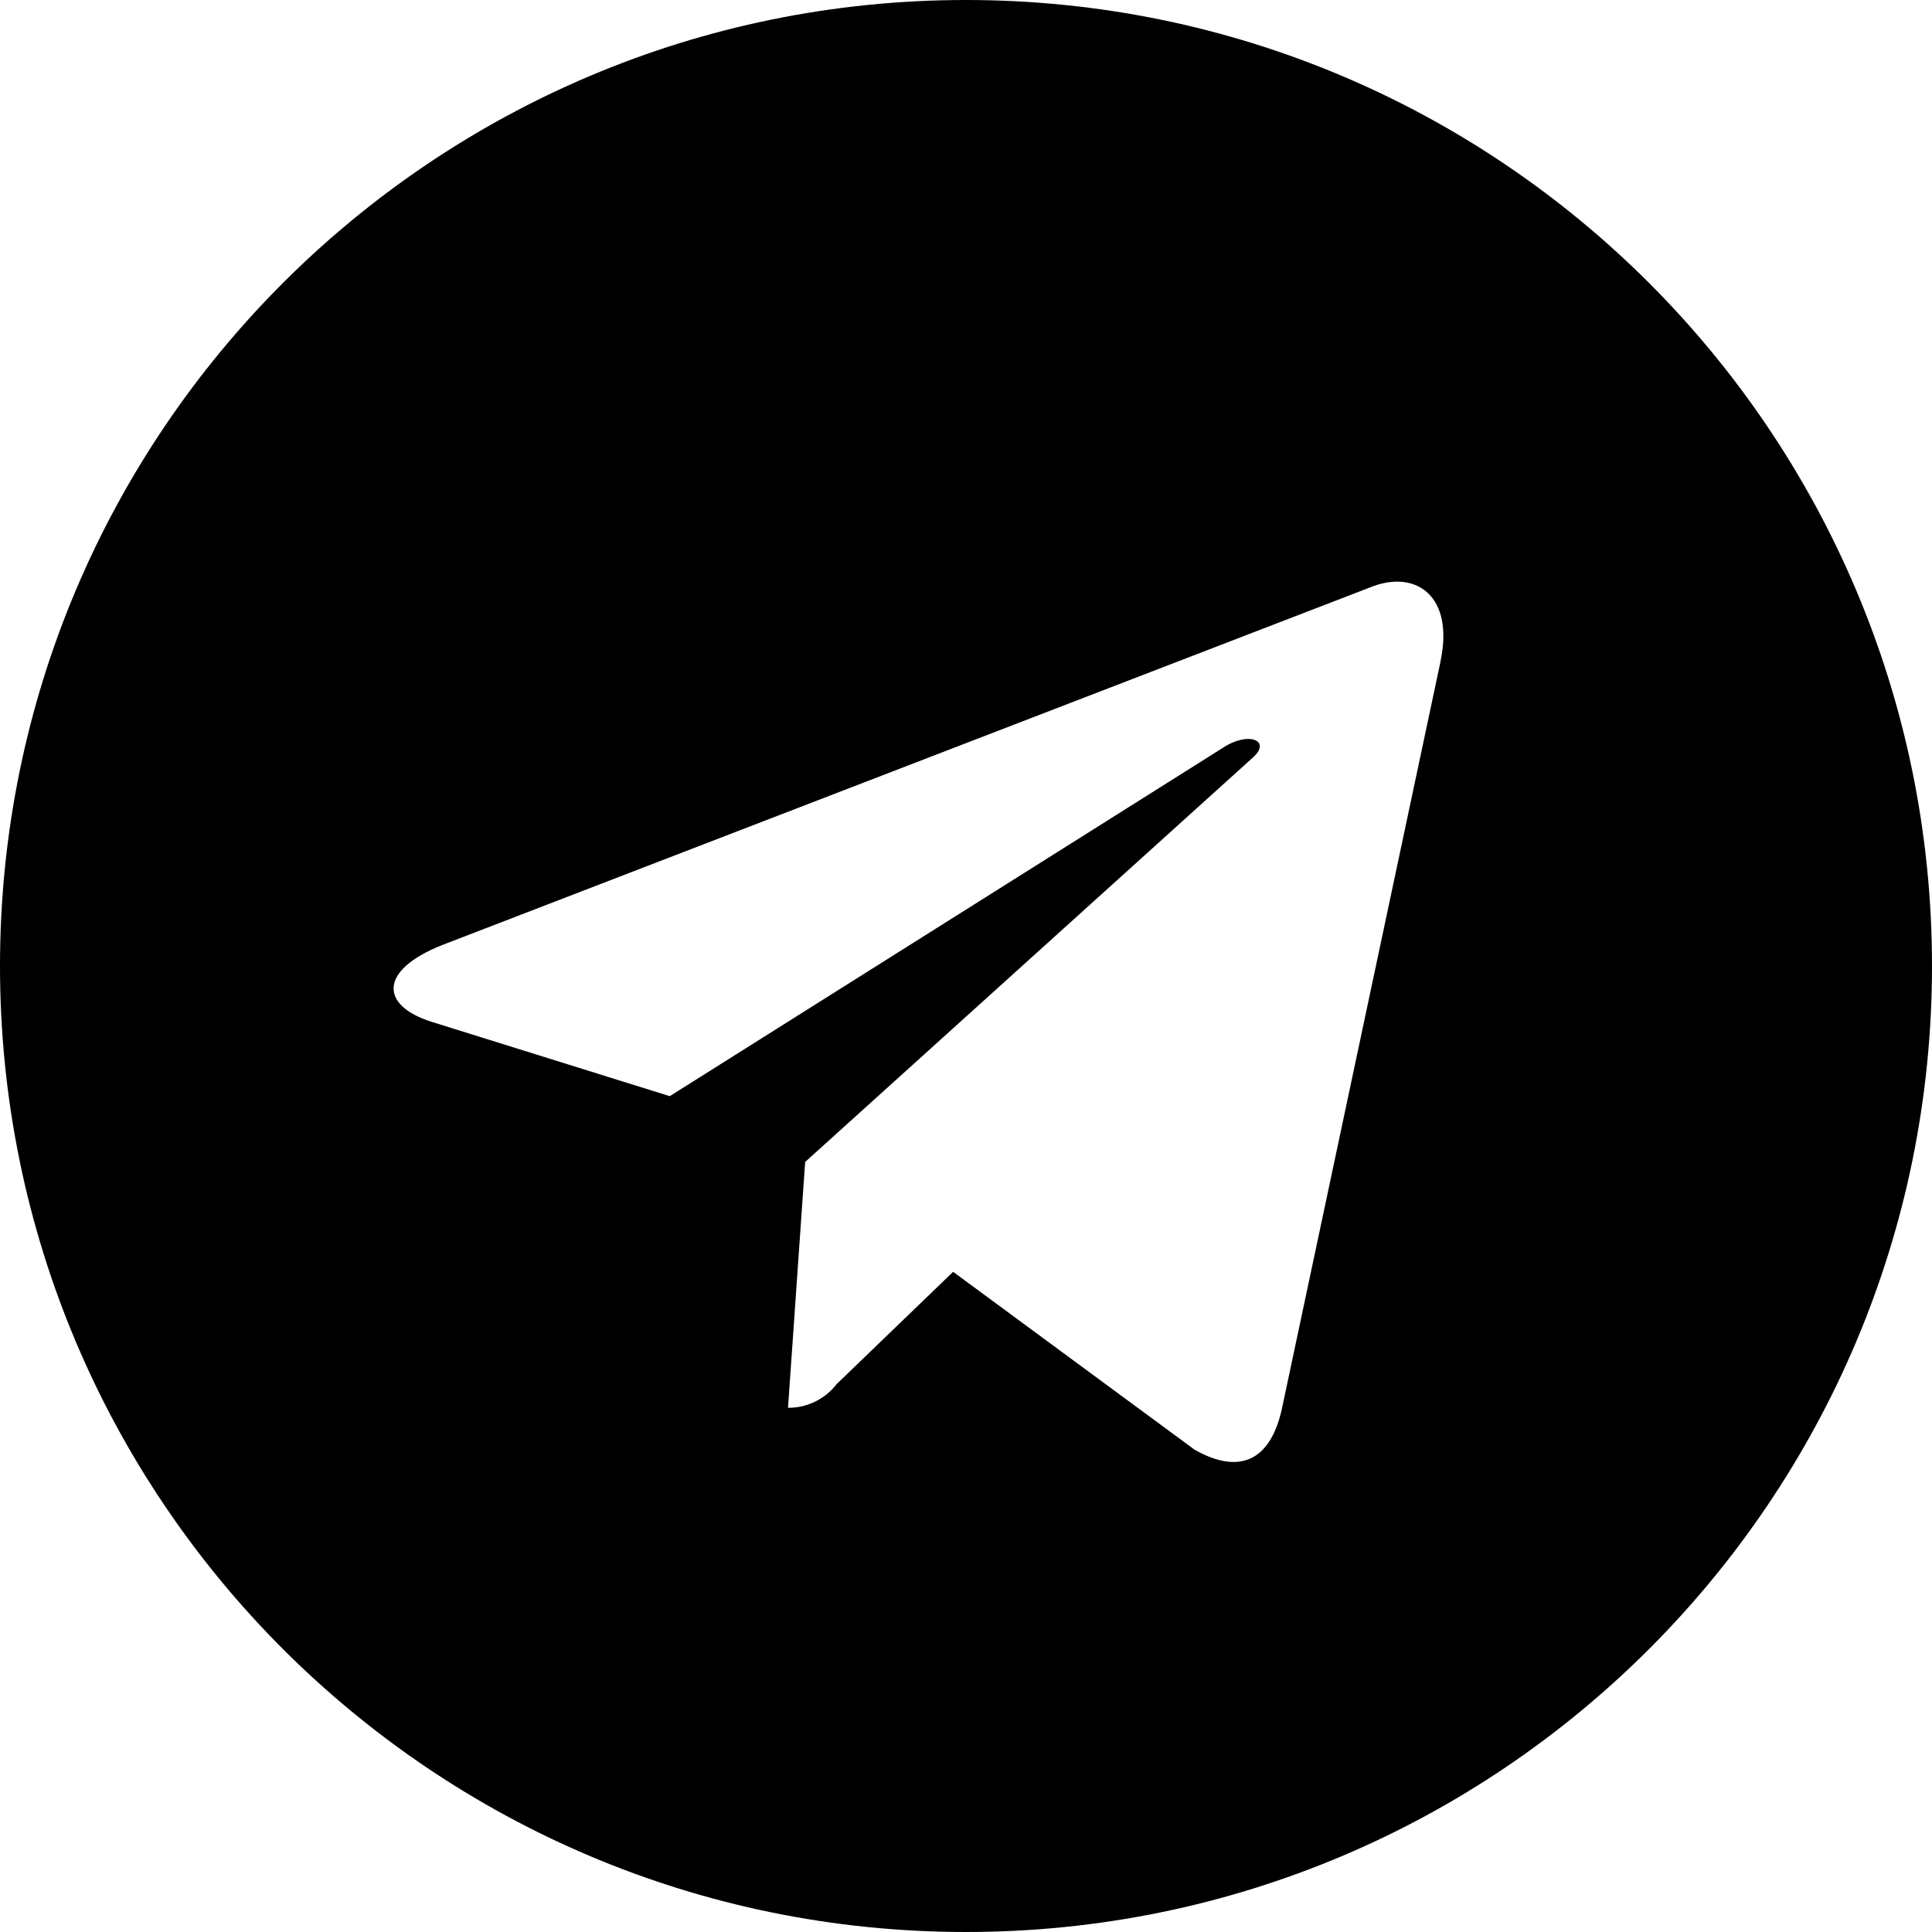
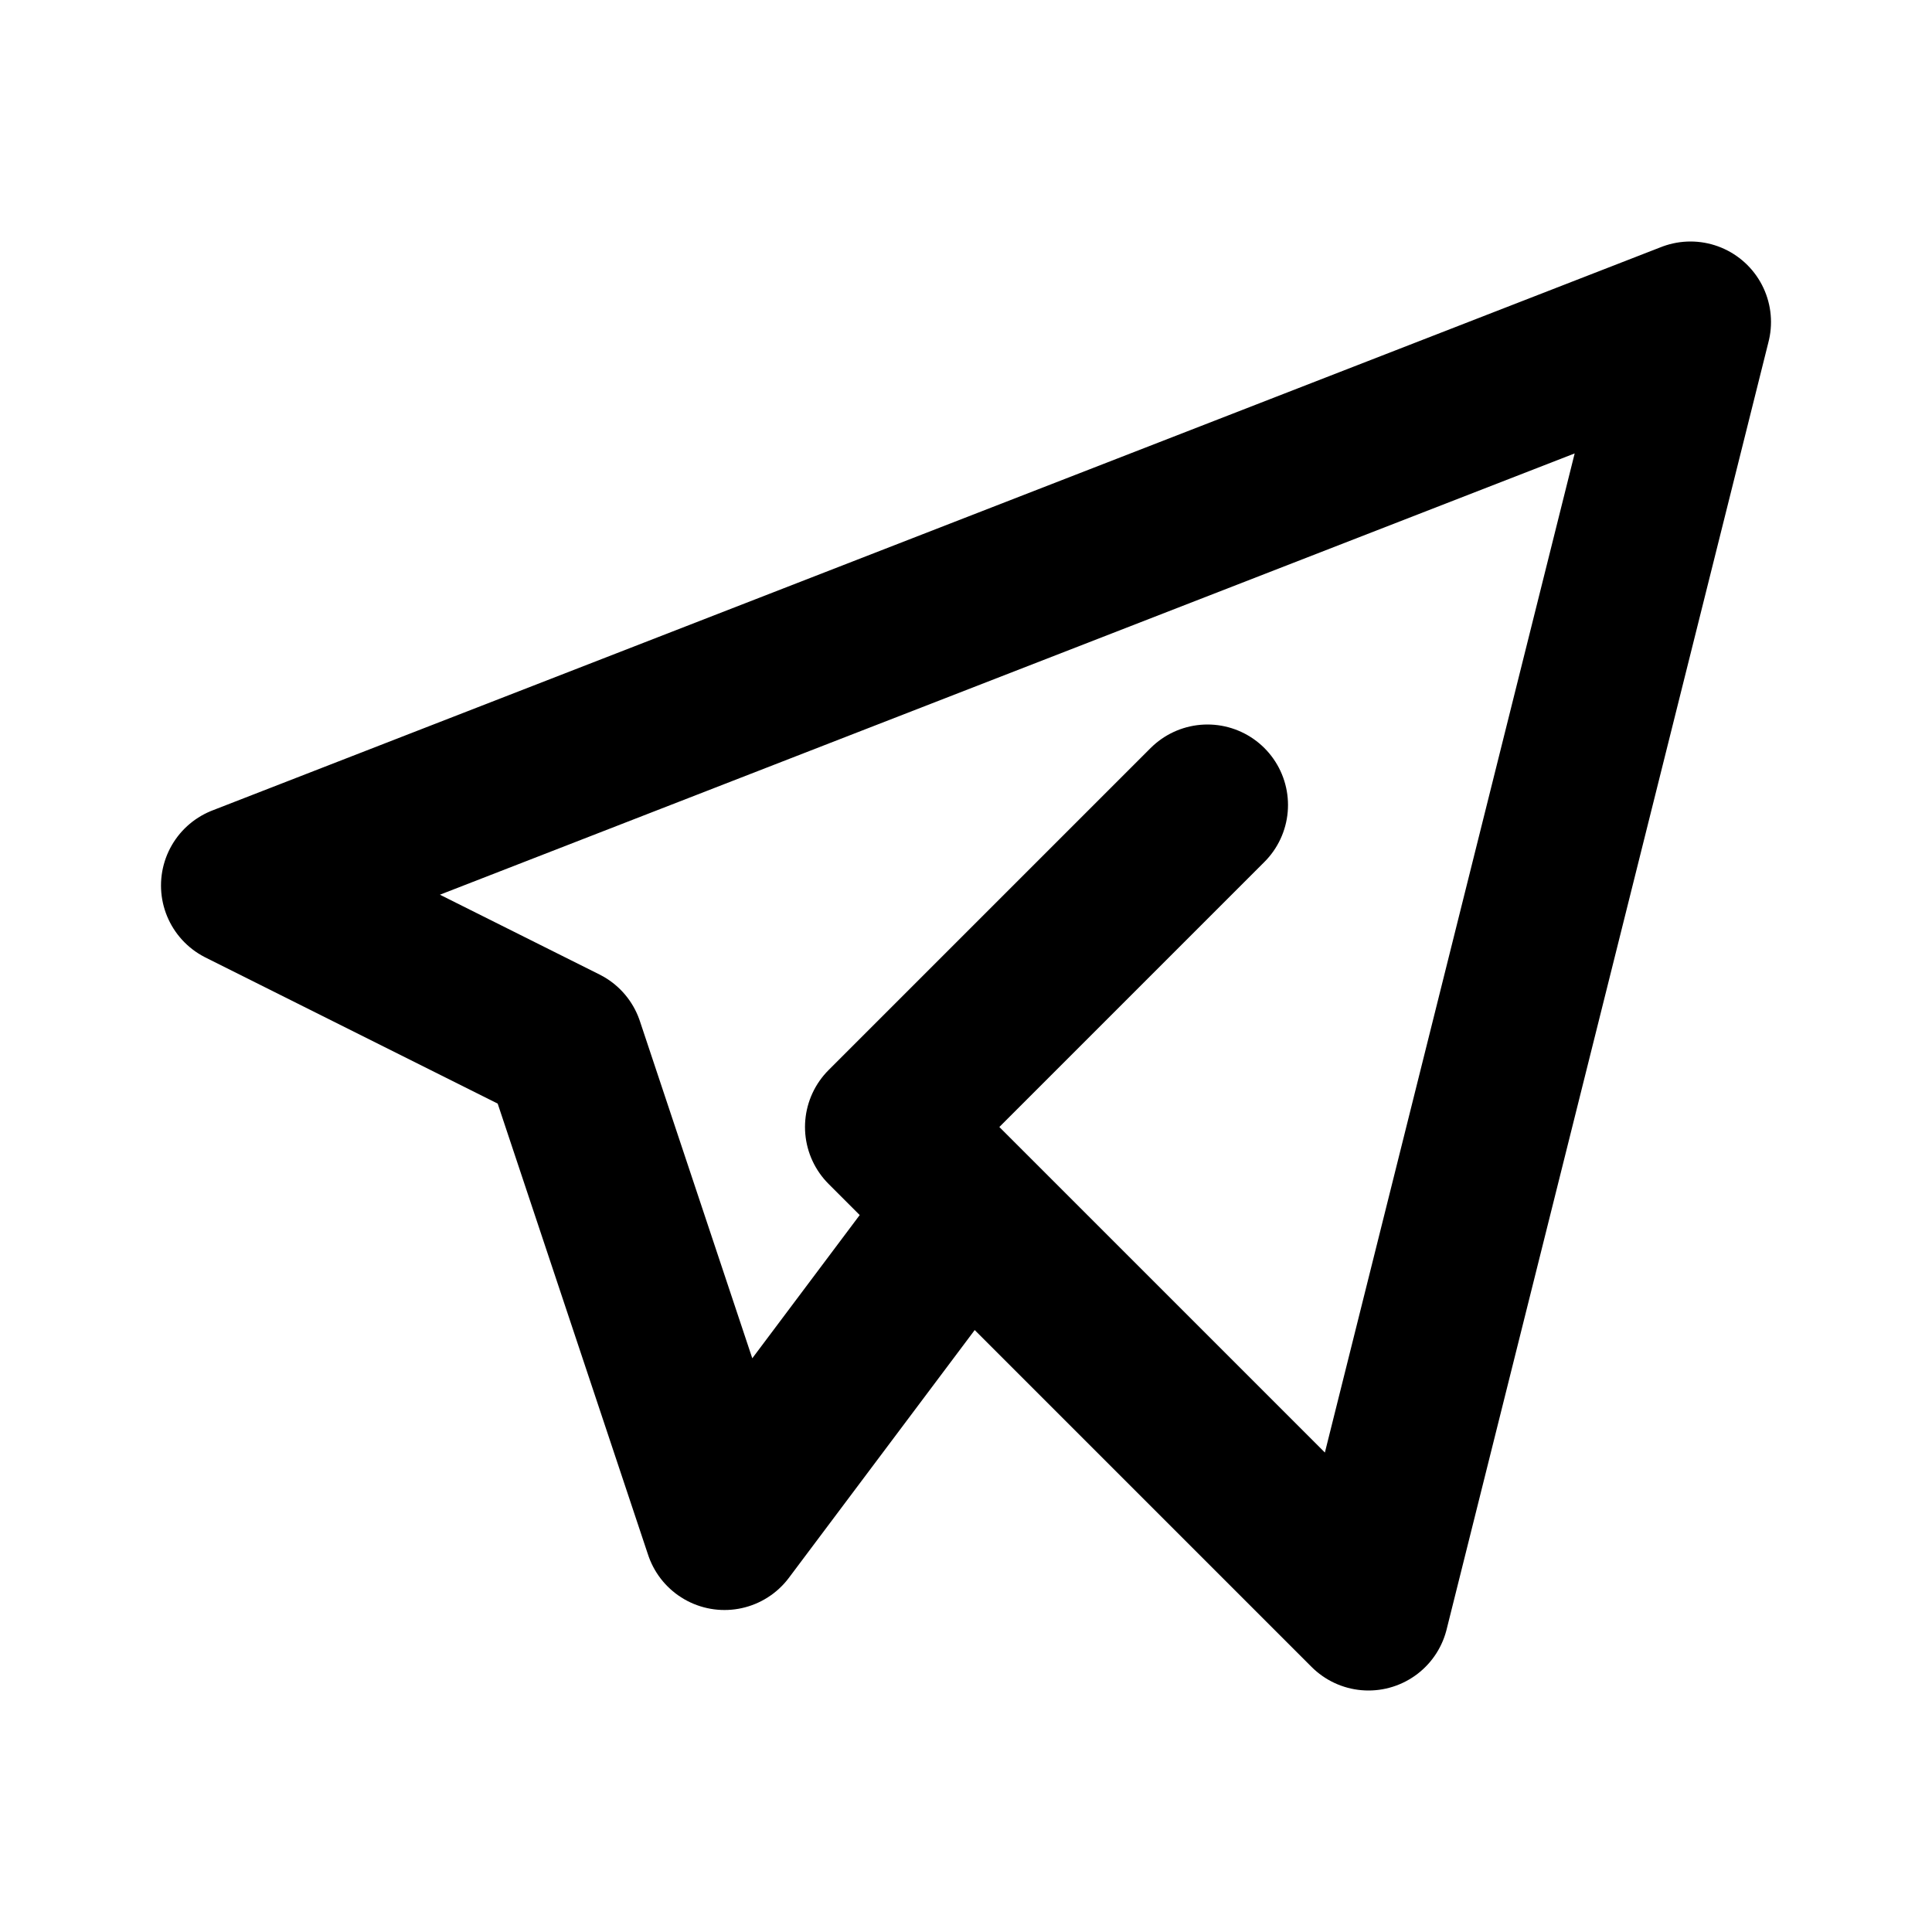
- <svg xmlns="http://www.w3.org/2000/svg" fill="#000000" width="800px" height="800px" viewBox="0 0 24 24">
-   <path d="m12 0c-6.627 0-12 5.373-12 12s5.373 12 12 12 12-5.373 12-12c0-6.627-5.373-12-12-12zm5.894 8.221-1.97 9.28c-.145.658-.537.818-1.084.508l-3-2.21-1.446 1.394c-.14.18-.357.295-.6.295-.002 0-.003 0-.005 0l.213-3.054 5.56-5.022c.24-.213-.054-.334-.373-.121l-6.869 4.326-2.96-.924c-.64-.203-.658-.64.135-.954l11.566-4.458c.538-.196 1.006.128.832.941z" />
+ <svg xmlns="http://www.w3.org/2000/svg" width="256" height="256" viewBox="0 0 24 24" fill="none" stroke="currentColor" stroke-width="2" stroke-linecap="round" stroke-linejoin="round">
+   <path d="M15 10l-4 4l6 6l4 -16l-18 7l4 2l2 6l3 -4" />
</svg>
